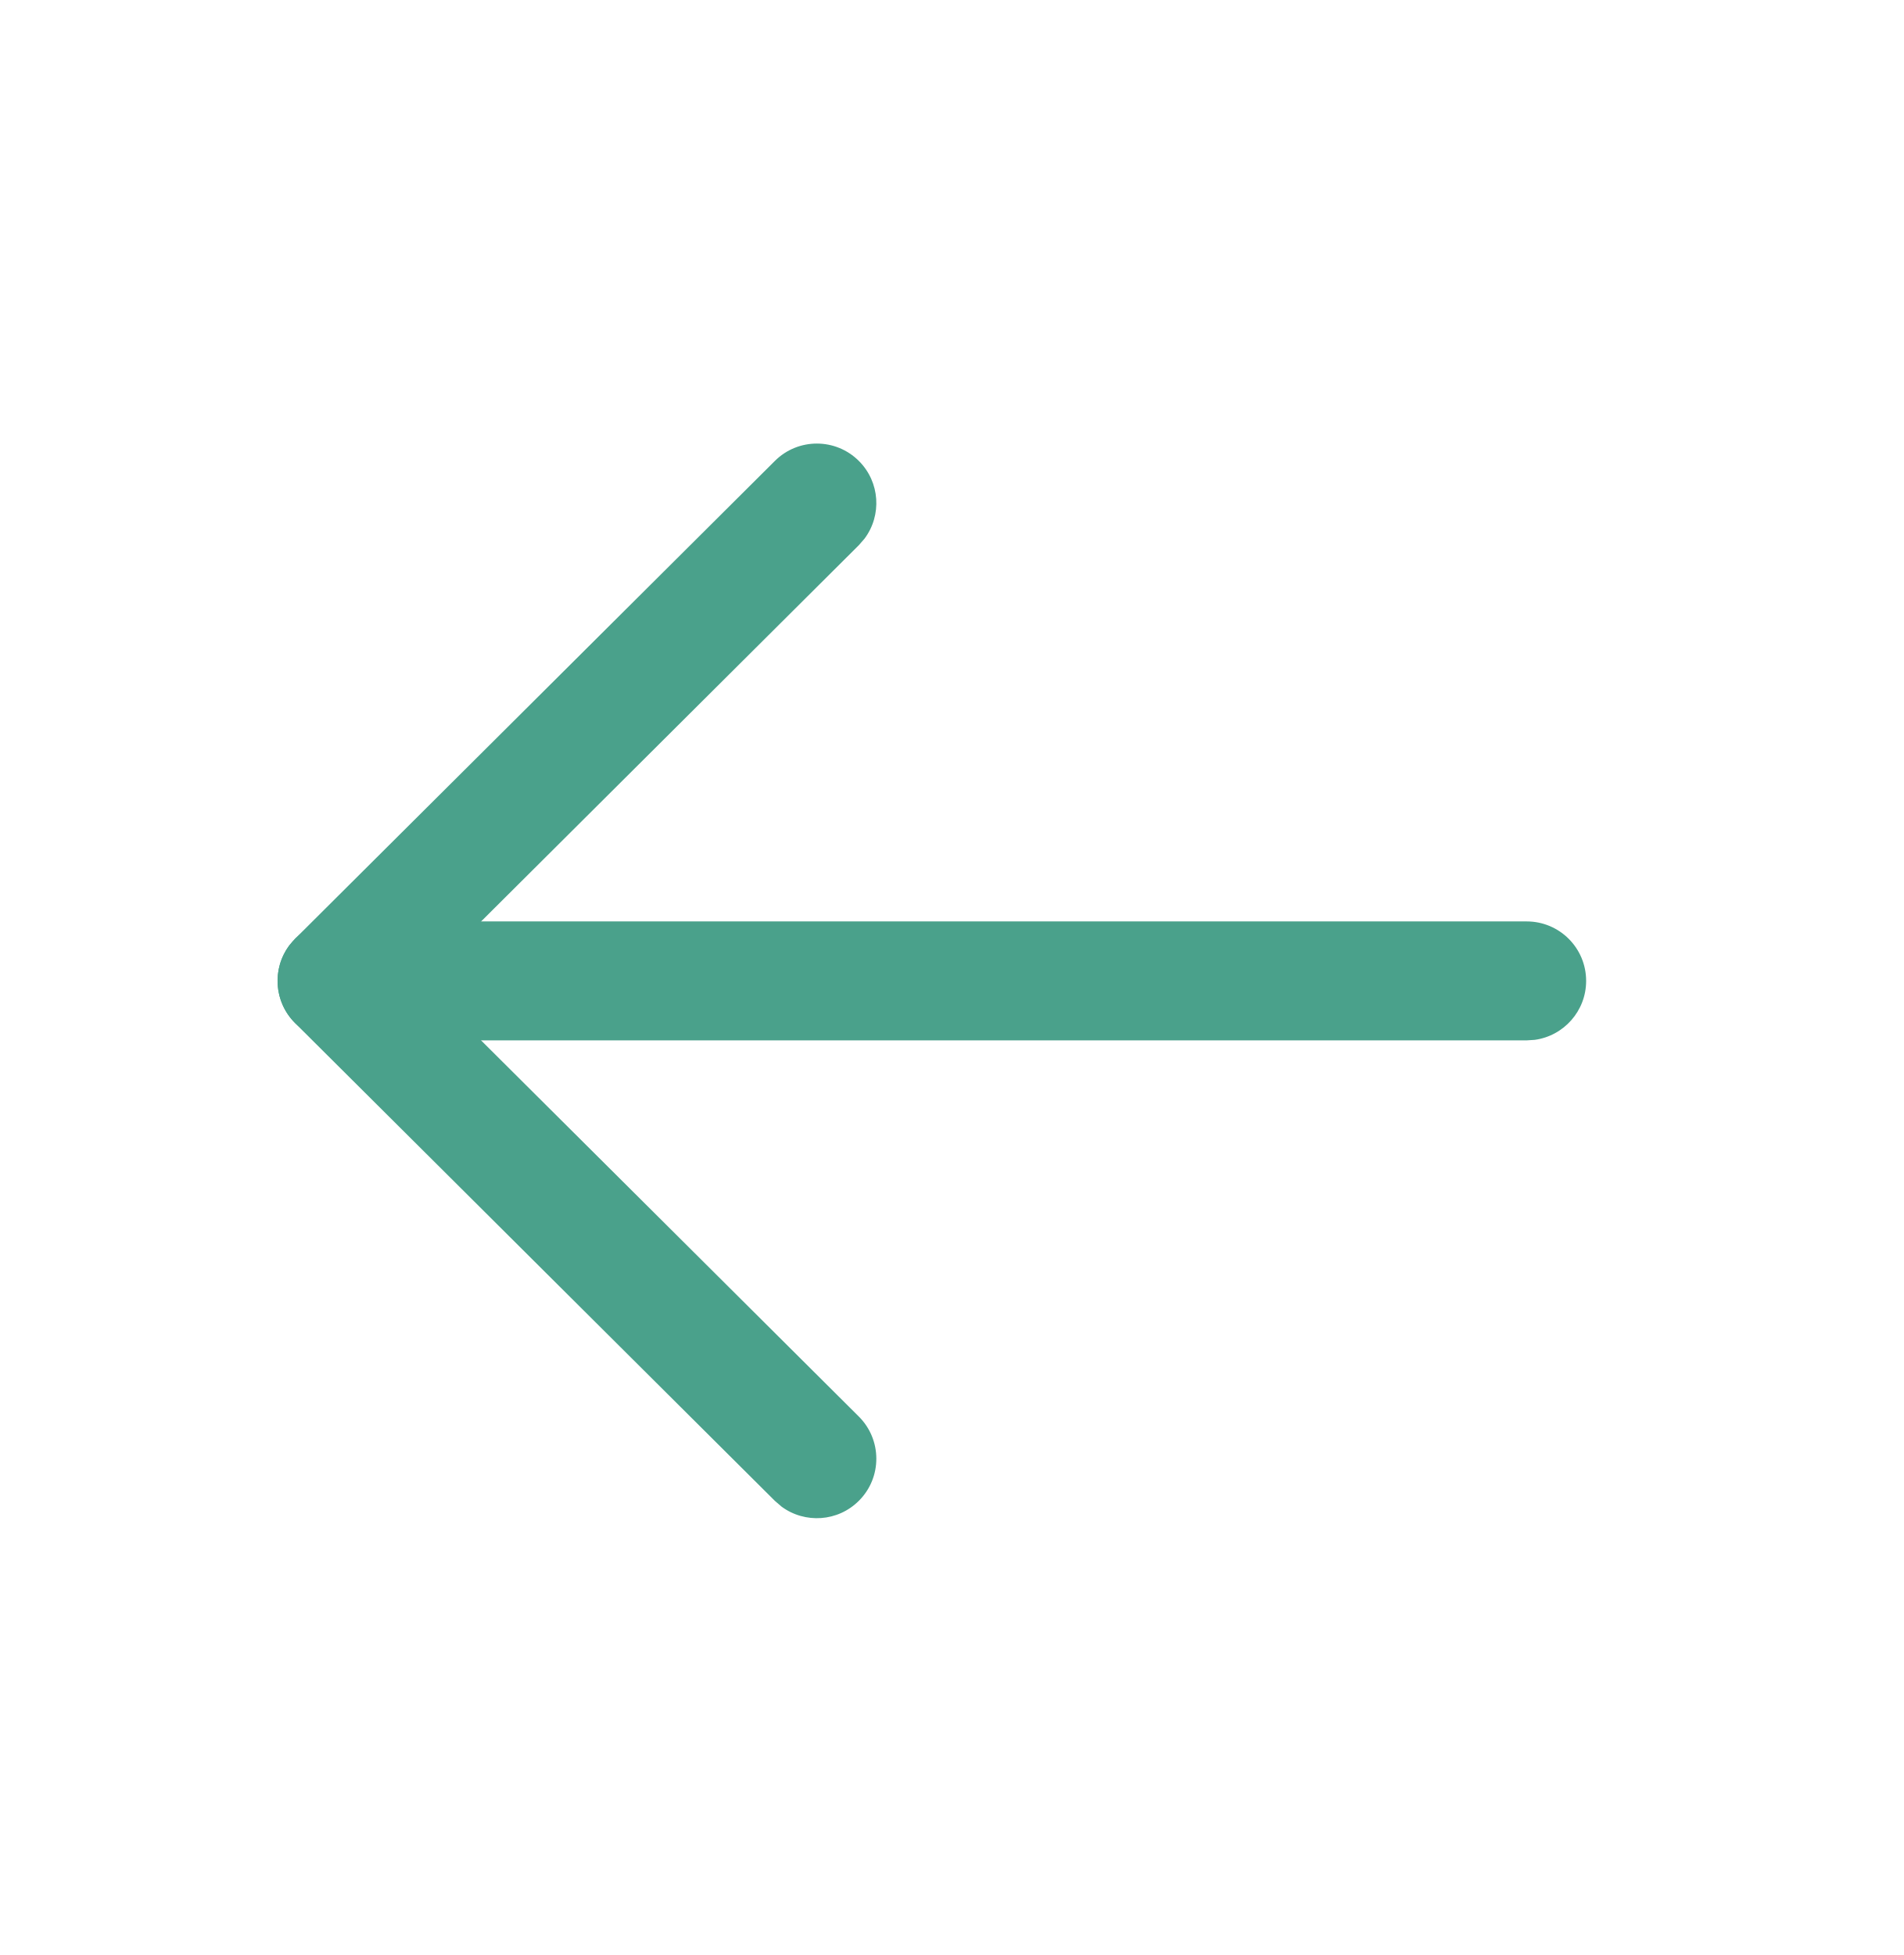
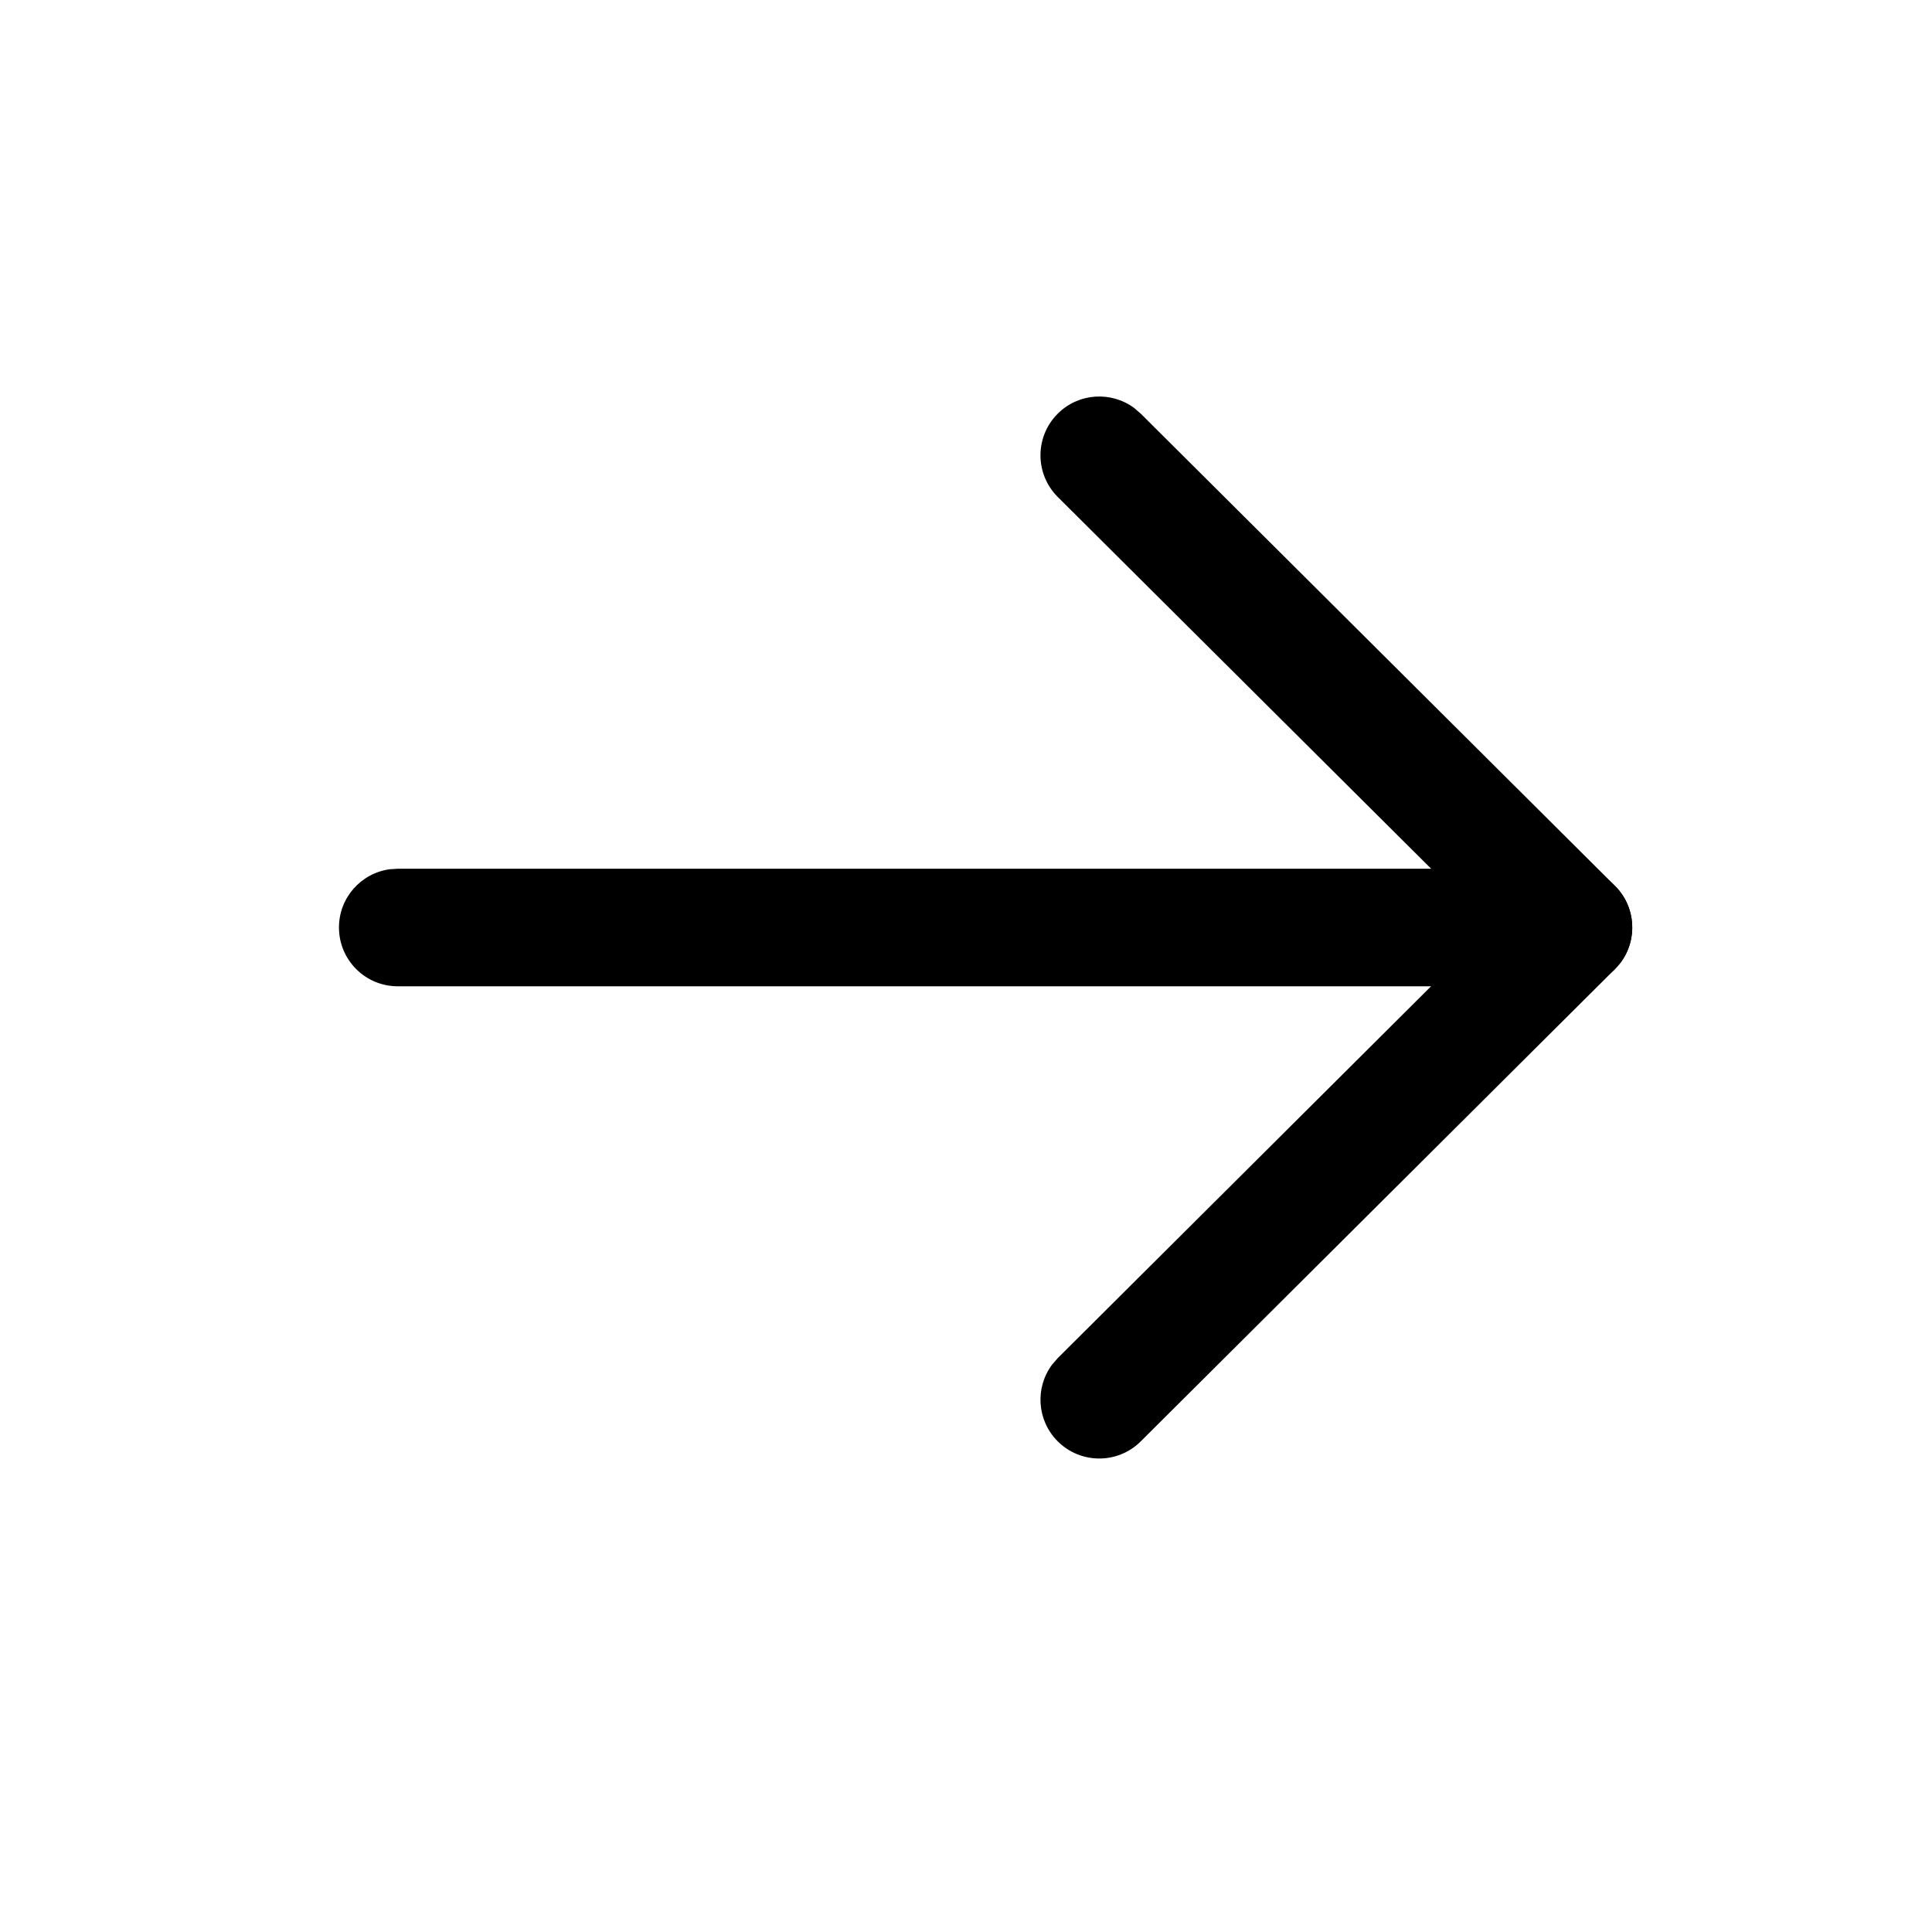
- <svg xmlns="http://www.w3.org/2000/svg" width="37" height="38" viewBox="0 0 37 38" fill="none">
-   <path d="M30.833 19.066C30.833 19.651 30.398 20.135 29.834 20.212L29.677 20.222L6.552 20.222C5.914 20.222 5.396 19.704 5.396 19.066C5.396 18.48 5.831 17.997 6.395 17.92L6.552 17.91L29.677 17.91C30.316 17.91 30.833 18.427 30.833 19.066Z" fill="#4AA18B" />
-   <path d="M16.695 27.534C17.147 27.985 17.149 28.717 16.698 29.169C16.289 29.581 15.646 29.619 15.193 29.285L15.063 29.173L5.736 19.886C5.323 19.475 5.286 18.83 5.623 18.377L5.736 18.247L15.063 8.959C15.515 8.508 16.248 8.51 16.698 8.962C17.108 9.373 17.144 10.016 16.807 10.468L16.695 10.597L8.191 19.067L16.695 27.534Z" fill="#4AA18B" />
+ <svg xmlns="http://www.w3.org/2000/svg" width="38" height="38" viewBox="0 0 38 38" fill="none">
+   <path d="M6.667 18.243C6.667 17.657 7.101 17.174 7.666 17.097L7.823 17.087H30.948C31.586 17.087 32.104 17.604 32.104 18.243C32.104 18.828 31.669 19.312 31.105 19.389L30.948 19.399H7.823C7.184 19.399 6.667 18.881 6.667 18.243Z" fill="black" />
+   <path d="M20.805 9.775C20.353 9.324 20.351 8.592 20.802 8.139C21.211 7.728 21.854 7.689 22.307 8.024L22.437 8.136L31.764 17.423C32.177 17.834 32.214 18.478 31.877 18.932L31.764 19.061L22.437 28.35C21.985 28.801 21.252 28.799 20.802 28.347C20.392 27.935 20.356 27.293 20.693 26.841L20.805 26.712L29.309 18.242L20.805 9.775Z" fill="black" />
</svg>
